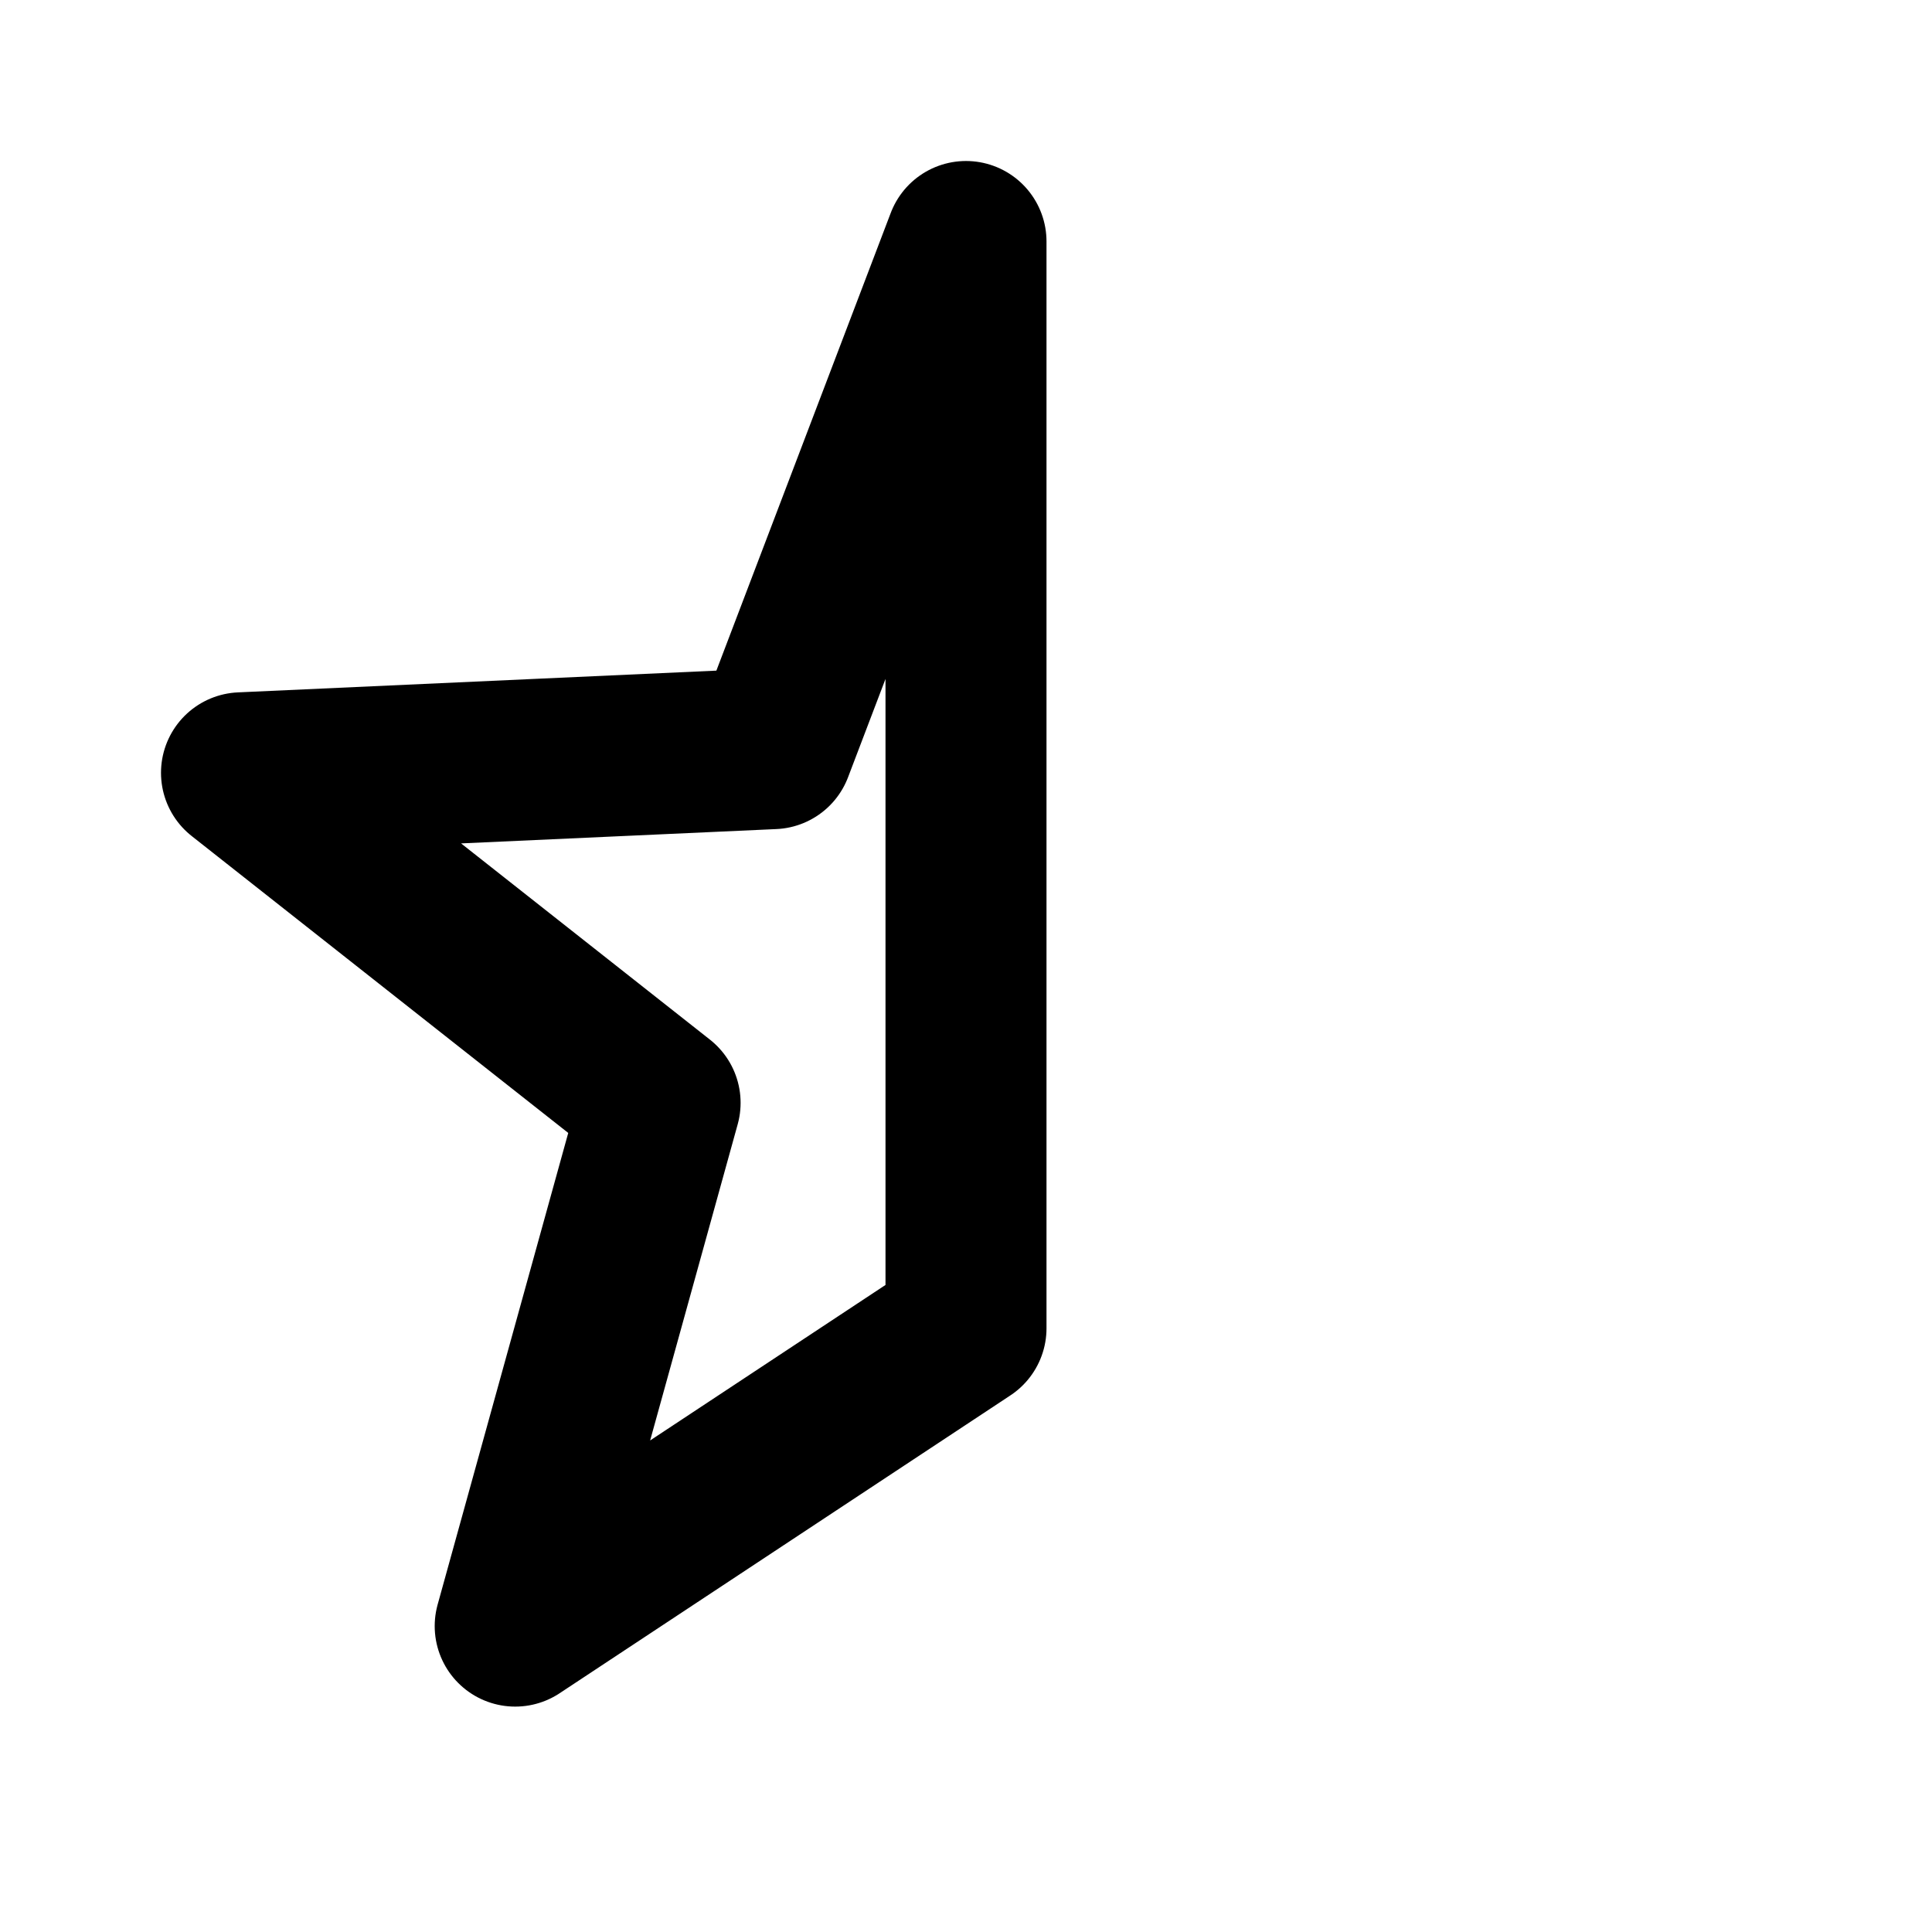
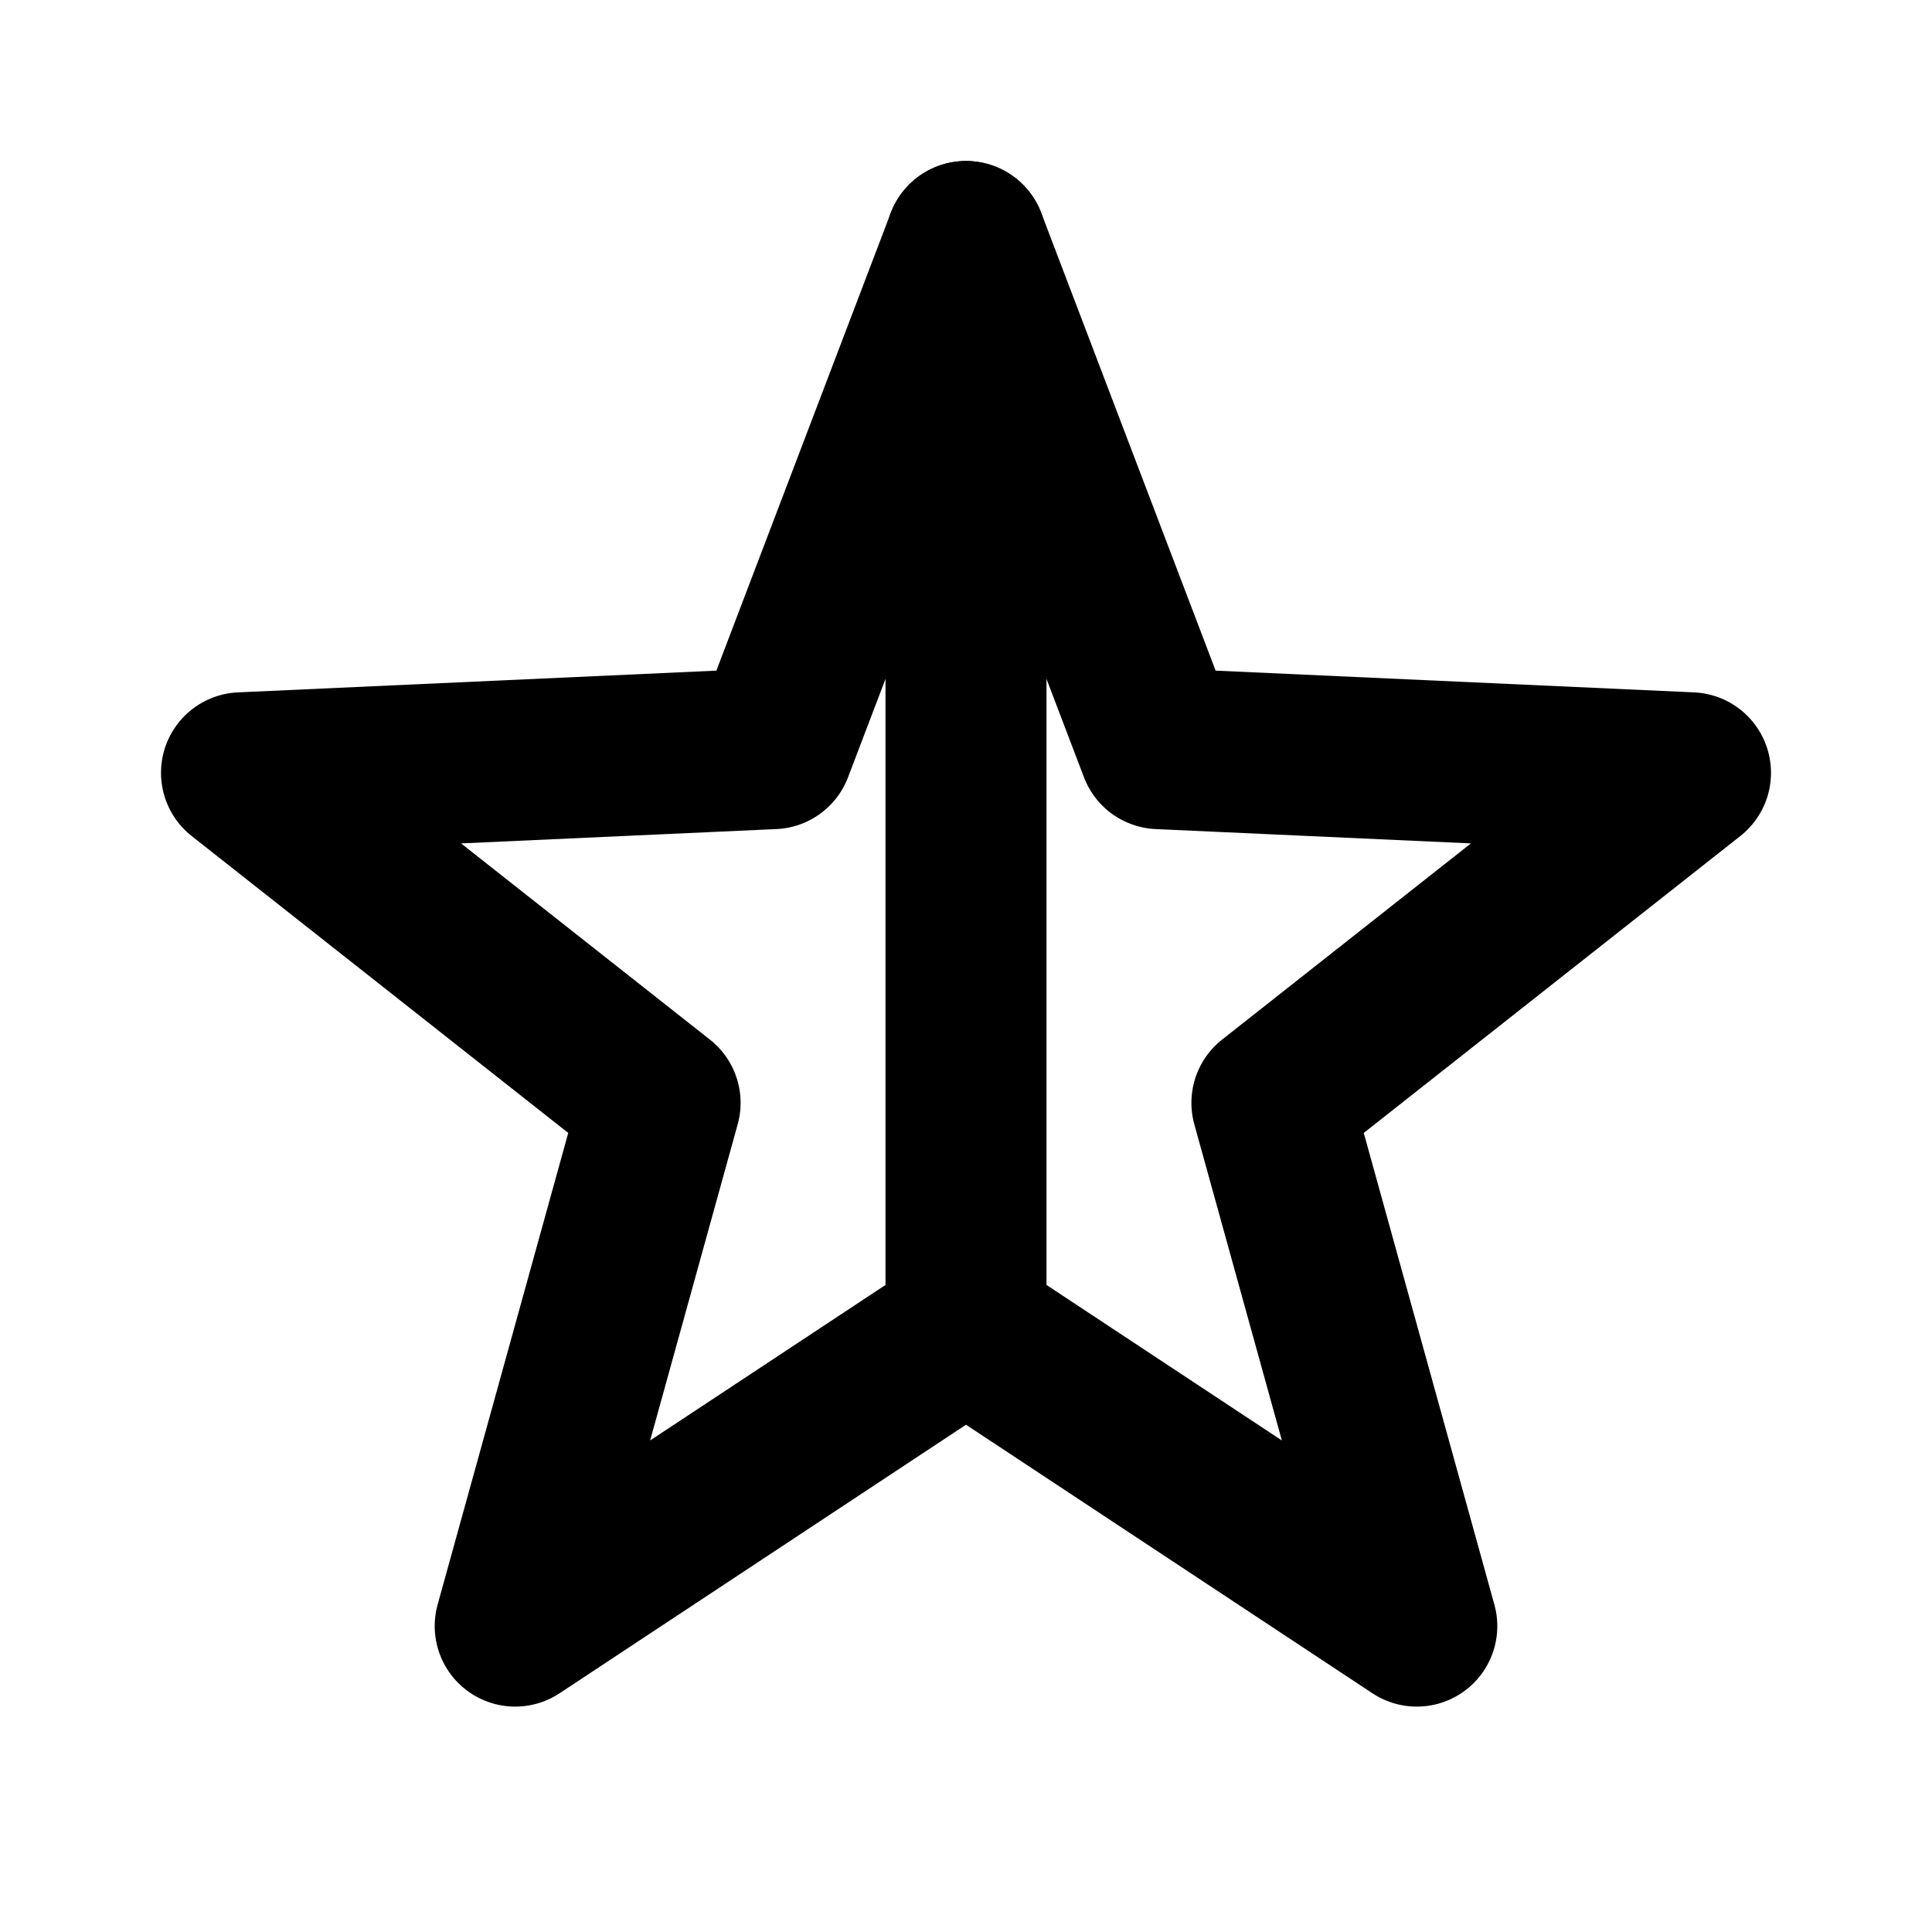
<svg xmlns="http://www.w3.org/2000/svg" width="24" height="24" viewBox="0 0 24 24" fill="none" stroke="currentColor" stroke-width="2" stroke-linecap="round" stroke-linejoin="round">
-   <path d="M12 3L9.6 9.3L3 9.6L8.2 13.7L6.4 20.2L12 16.5Z" />
+   <path d="M12 3L14.4 9.3L21 9.6L15.8 13.7L17.6 20.2L12 16.5L6.4 20.2L8.2 13.7L3 9.6L9.6 9.3Z" />
+   <path d="M12 3v13.5" />
</svg>
